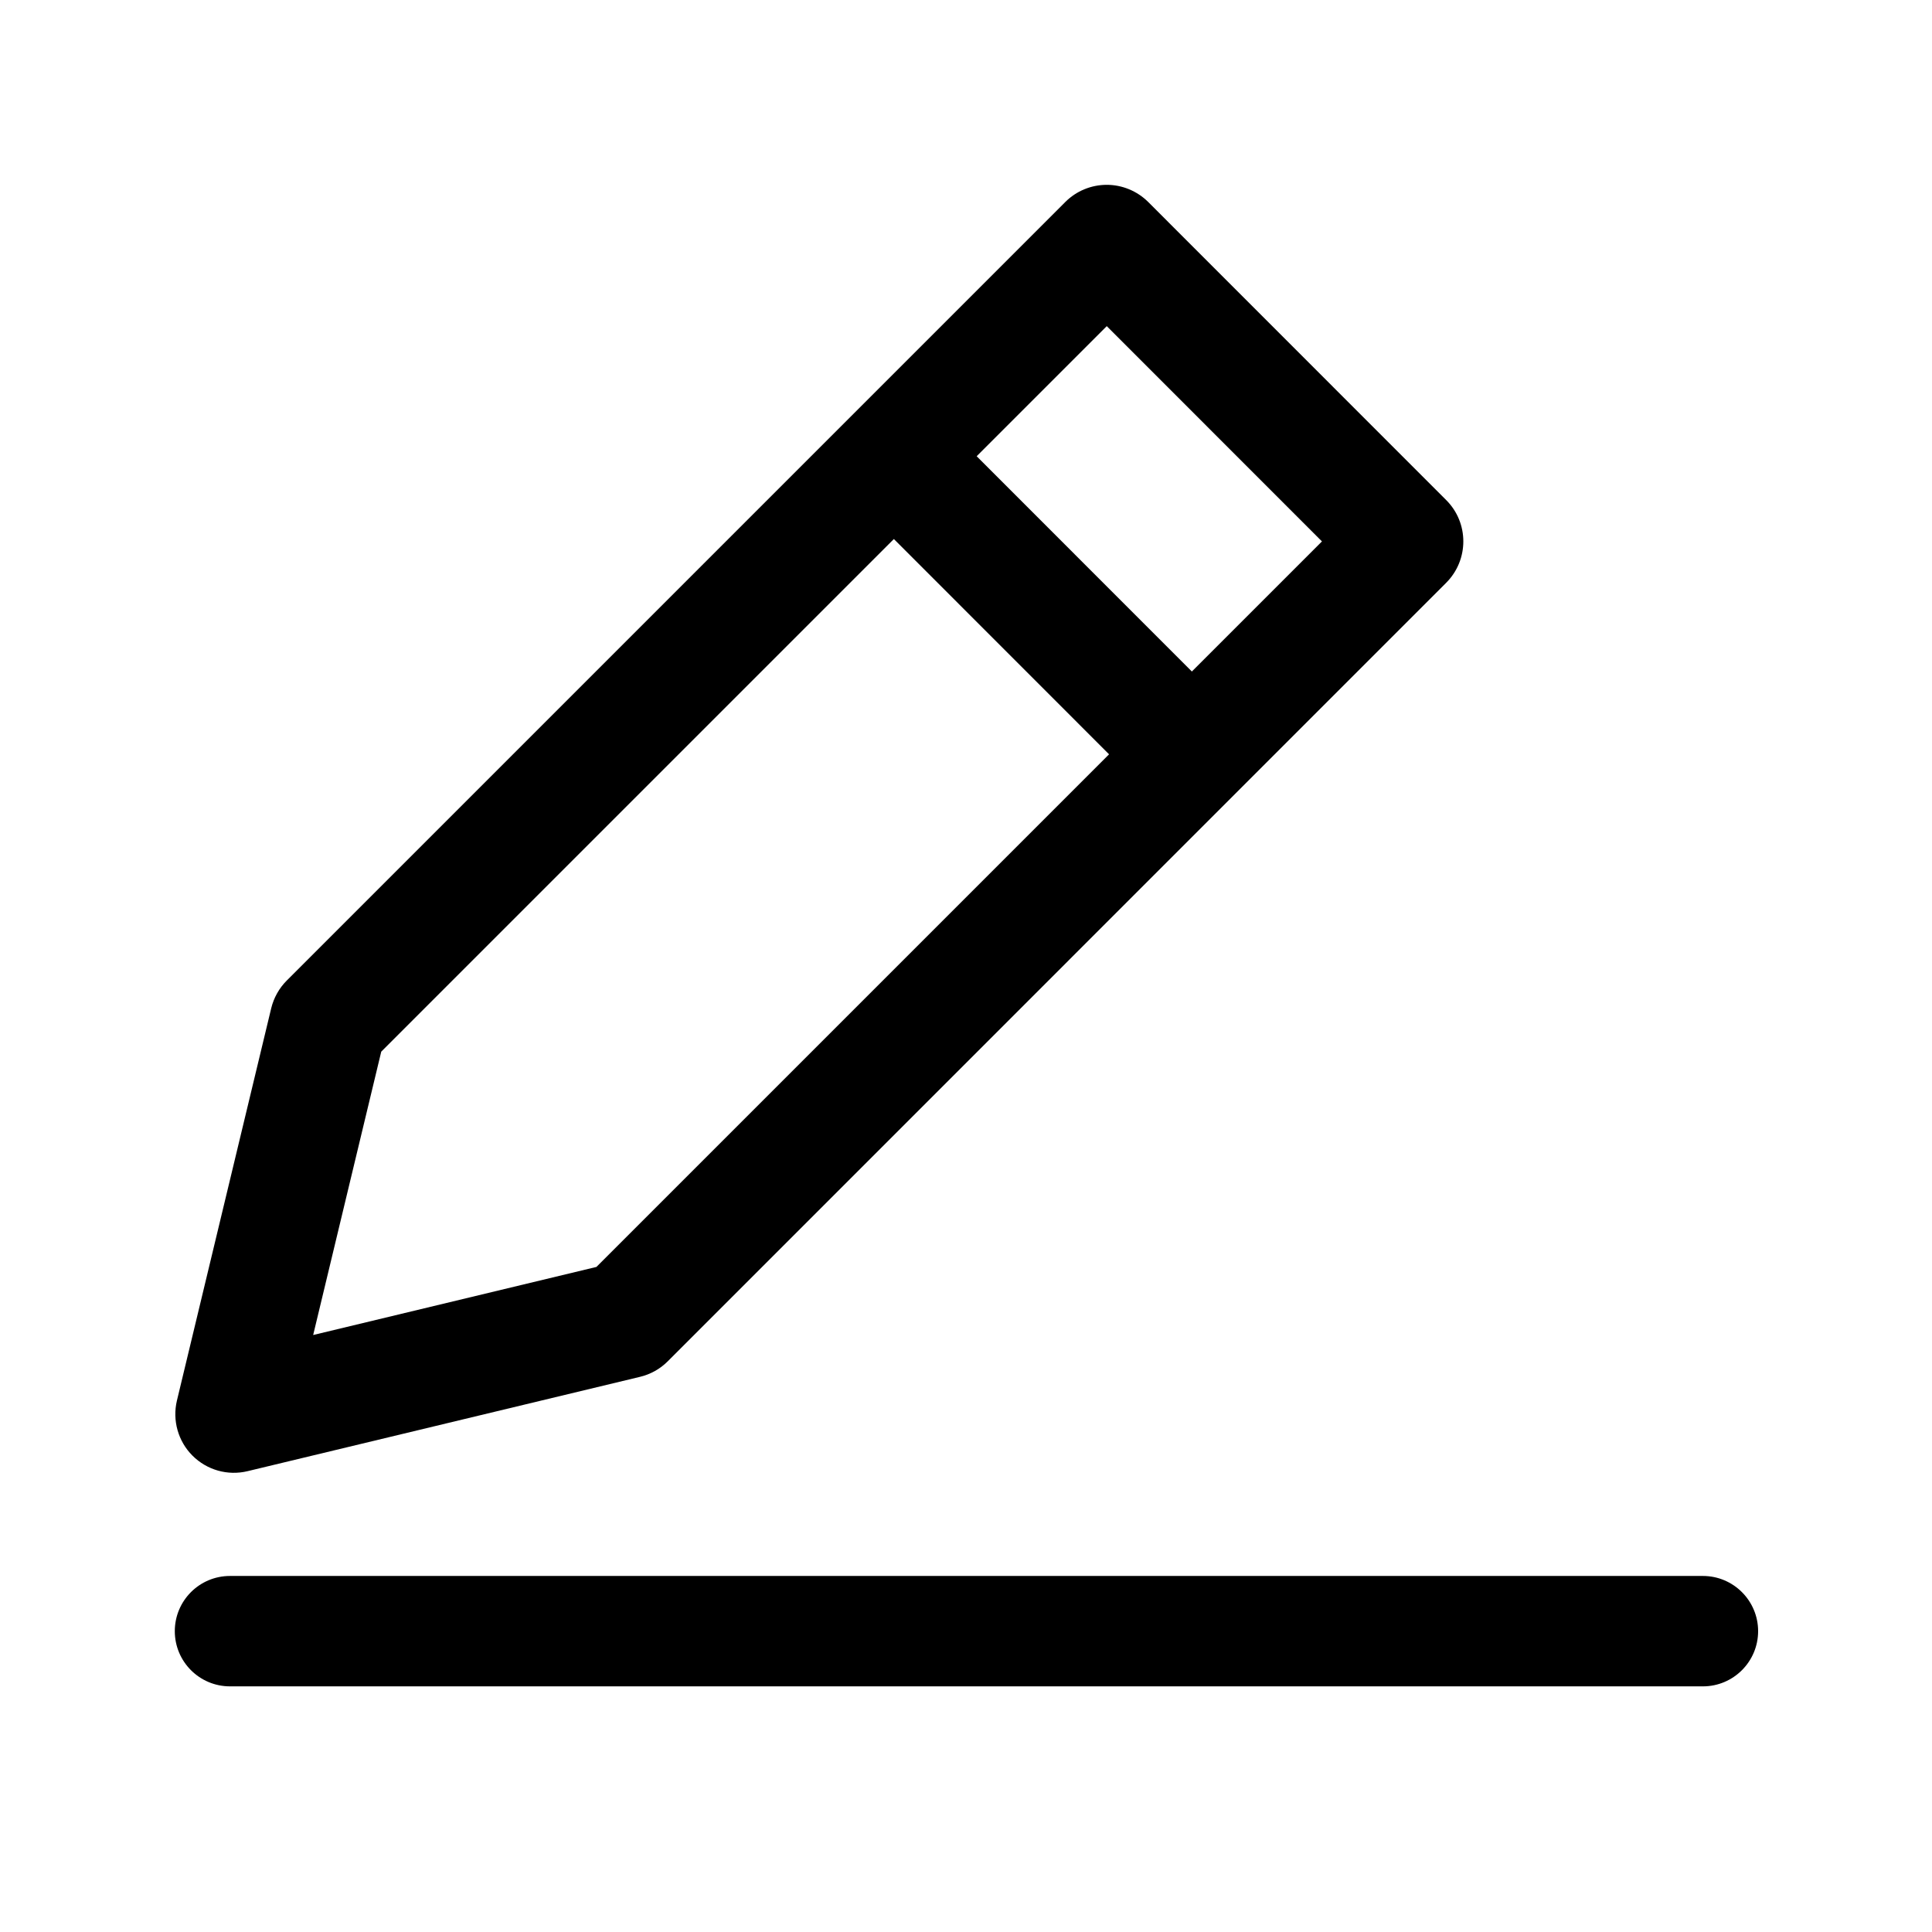
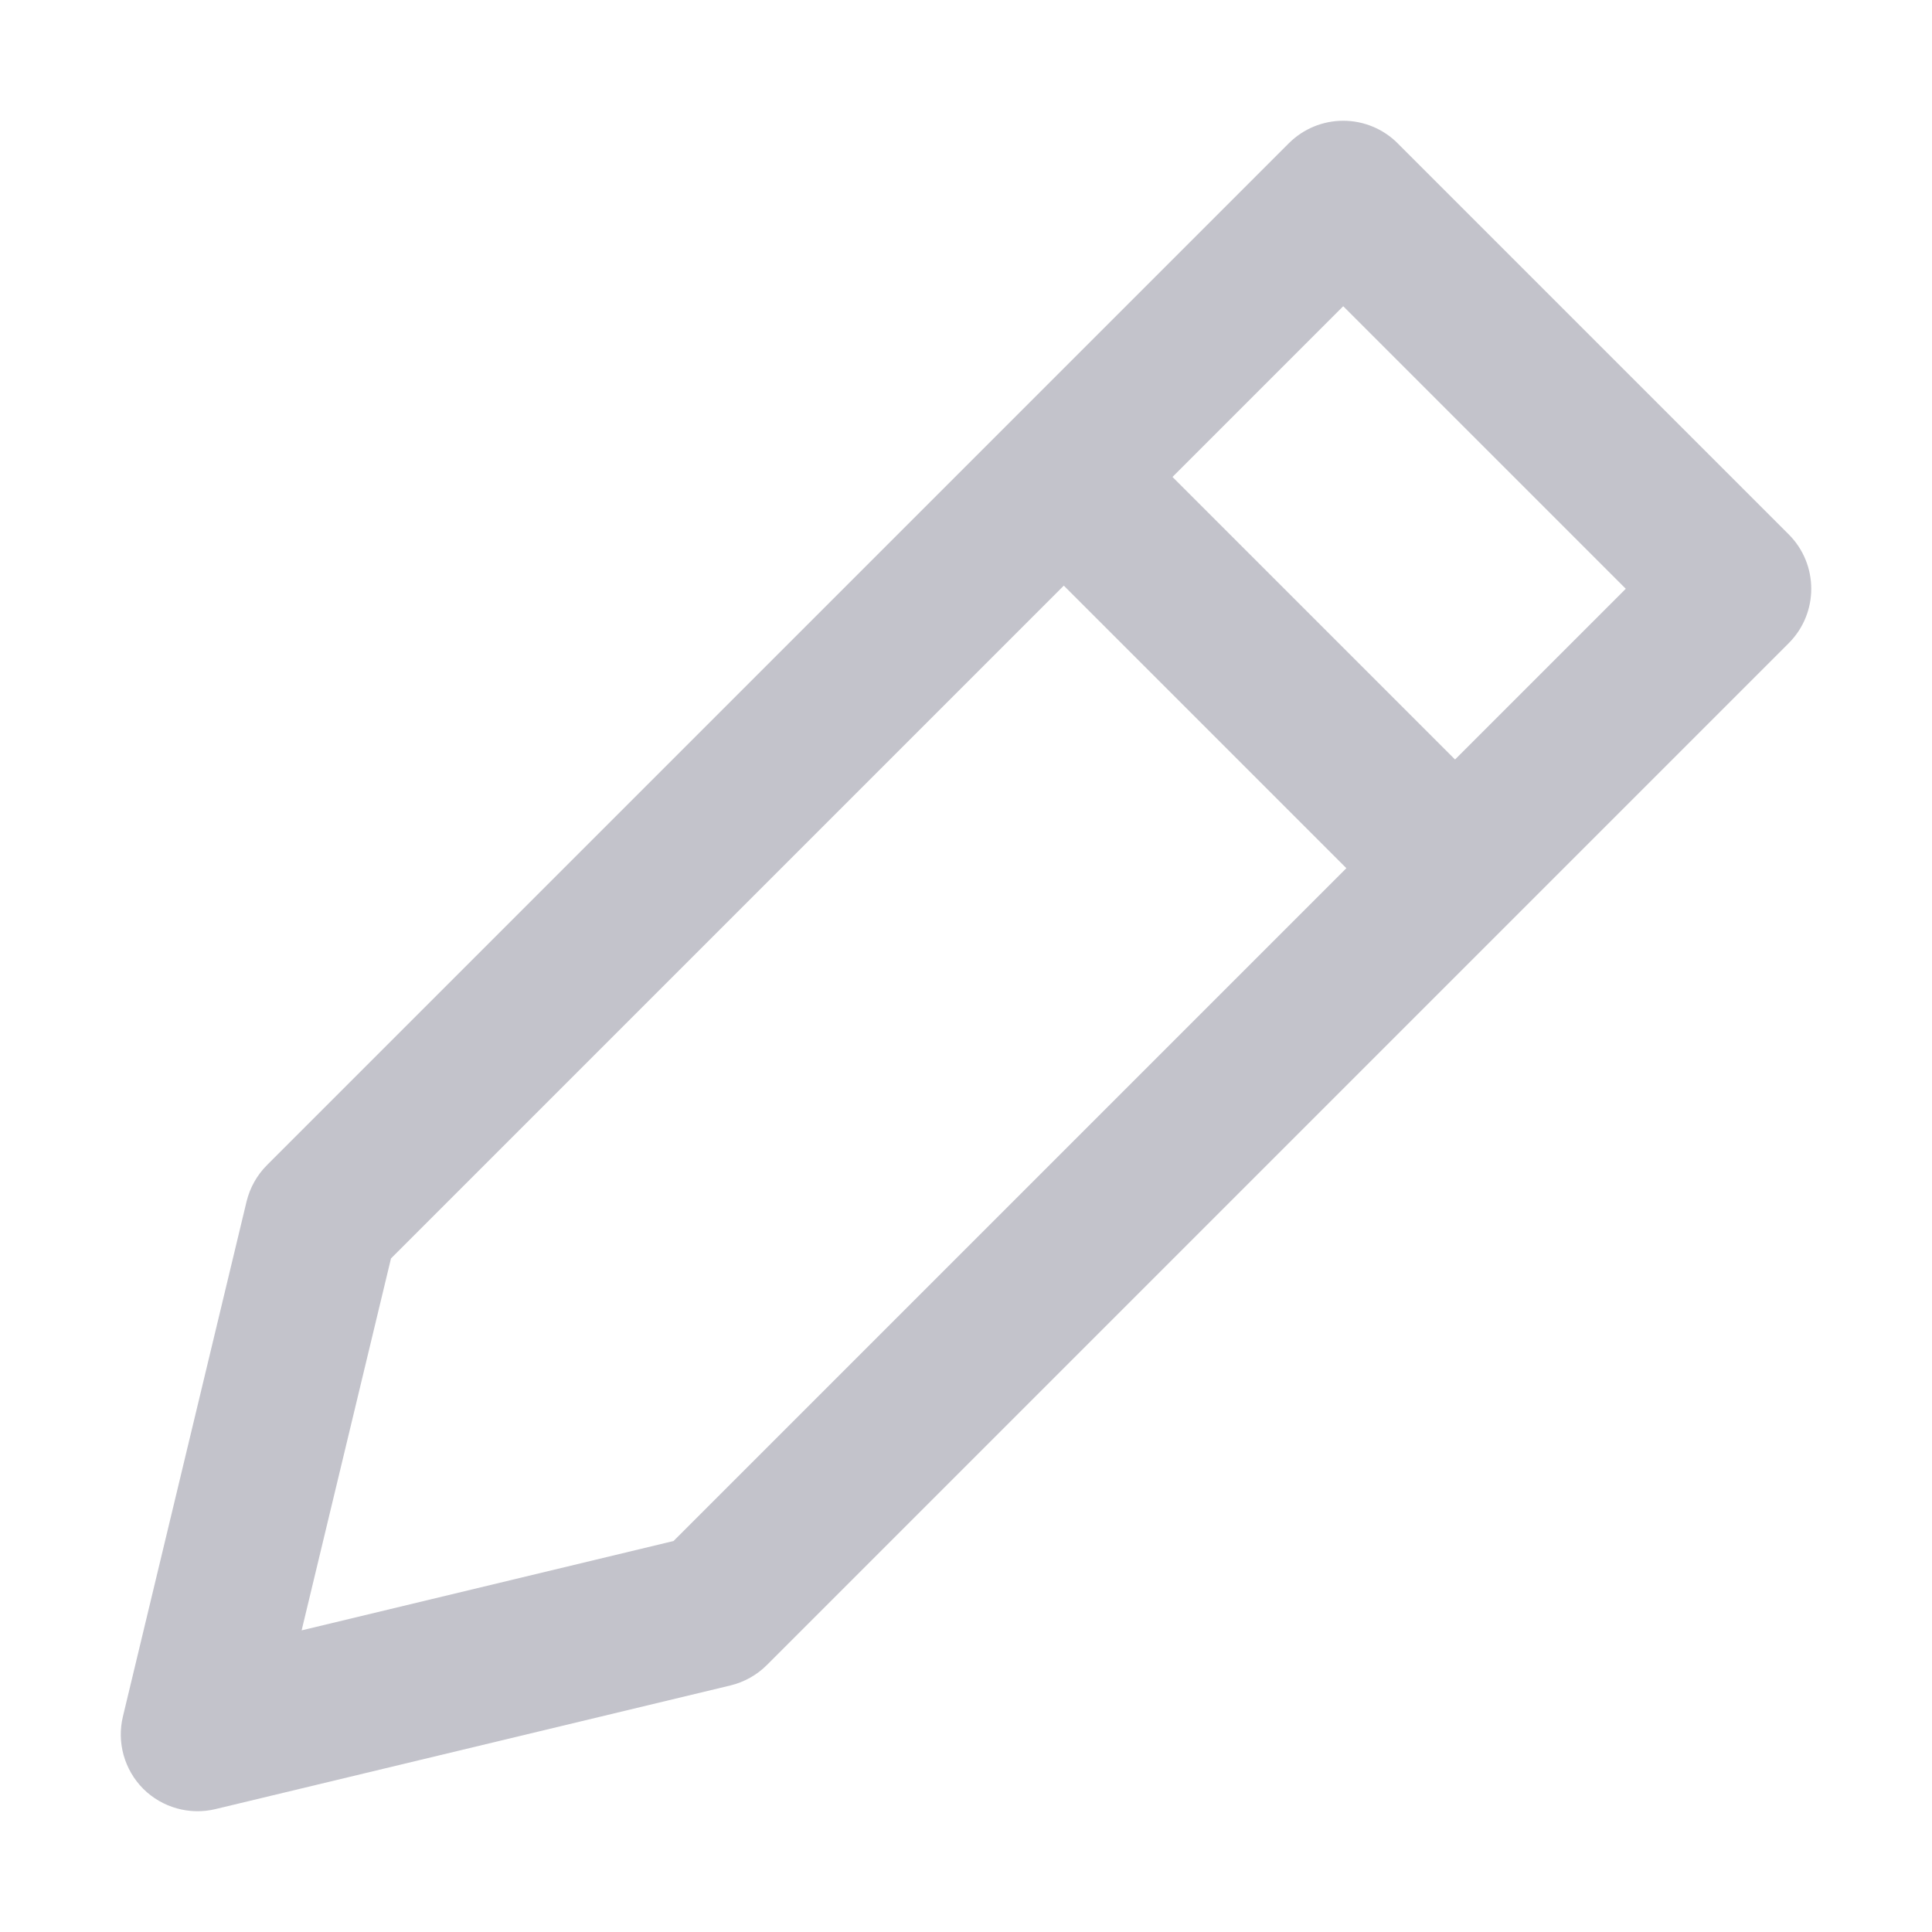
- <svg xmlns="http://www.w3.org/2000/svg" width="20" height="20" viewBox="0 0 21 20" fill="none">
-   <path fill-rule="evenodd" clip-rule="evenodd" d="M12.48 1.695C12.36 1.576 12.198 1.509 12.03 1.509C11.861 1.509 11.699 1.576 11.58 1.695L3.117 10.158C3.034 10.241 2.976 10.345 2.948 10.459L1.923 14.724C1.872 14.939 1.936 15.166 2.092 15.322C2.249 15.479 2.475 15.543 2.691 15.491L6.955 14.466C7.069 14.439 7.174 14.381 7.257 14.298L15.719 5.835C15.968 5.586 15.968 5.183 15.719 4.935L12.48 1.695ZM4.144 10.931L9.716 5.359L12.055 7.699L6.483 13.271L3.404 14.011L4.144 10.931ZM10.616 4.459L12.955 6.799L14.369 5.385L12.03 3.045L10.616 4.459ZM2.5 16.63C2.168 16.63 1.9 16.899 1.9 17.23C1.9 17.561 2.168 17.83 2.5 17.83L18.51 17.83C18.841 17.83 19.11 17.561 19.11 17.23C19.11 16.899 18.841 16.63 18.51 16.63L2.5 16.63Z" fill="currentColor" />
+ <svg xmlns="http://www.w3.org/2000/svg" width="16" height="16" viewBox="0 0 16 16" fill="none">
+   <path fill-rule="evenodd" clip-rule="evenodd" d="M11.124 1C11.293 1 11.455 1.067 11.574 1.186L14.814 4.426C15.062 4.675 15.062 5.077 14.814 5.326L6.351 13.789C6.268 13.872 6.164 13.93 6.05 13.958L1.785 14.982C1.57 15.034 1.343 14.97 1.186 14.814C1.03 14.657 0.966 14.43 1.018 14.215L2.042 9.95C2.07 9.836 2.128 9.732 2.211 9.649L10.674 1.186C10.793 1.067 10.955 1 11.124 1ZM8.81 4.85L3.238 10.422L2.498 13.502L5.578 12.762L11.15 7.19L8.81 4.85ZM12.05 6.29L9.71 3.95L11.124 2.536L13.464 4.876L12.05 6.29Z" fill="#C3C3CB" />
</svg>
